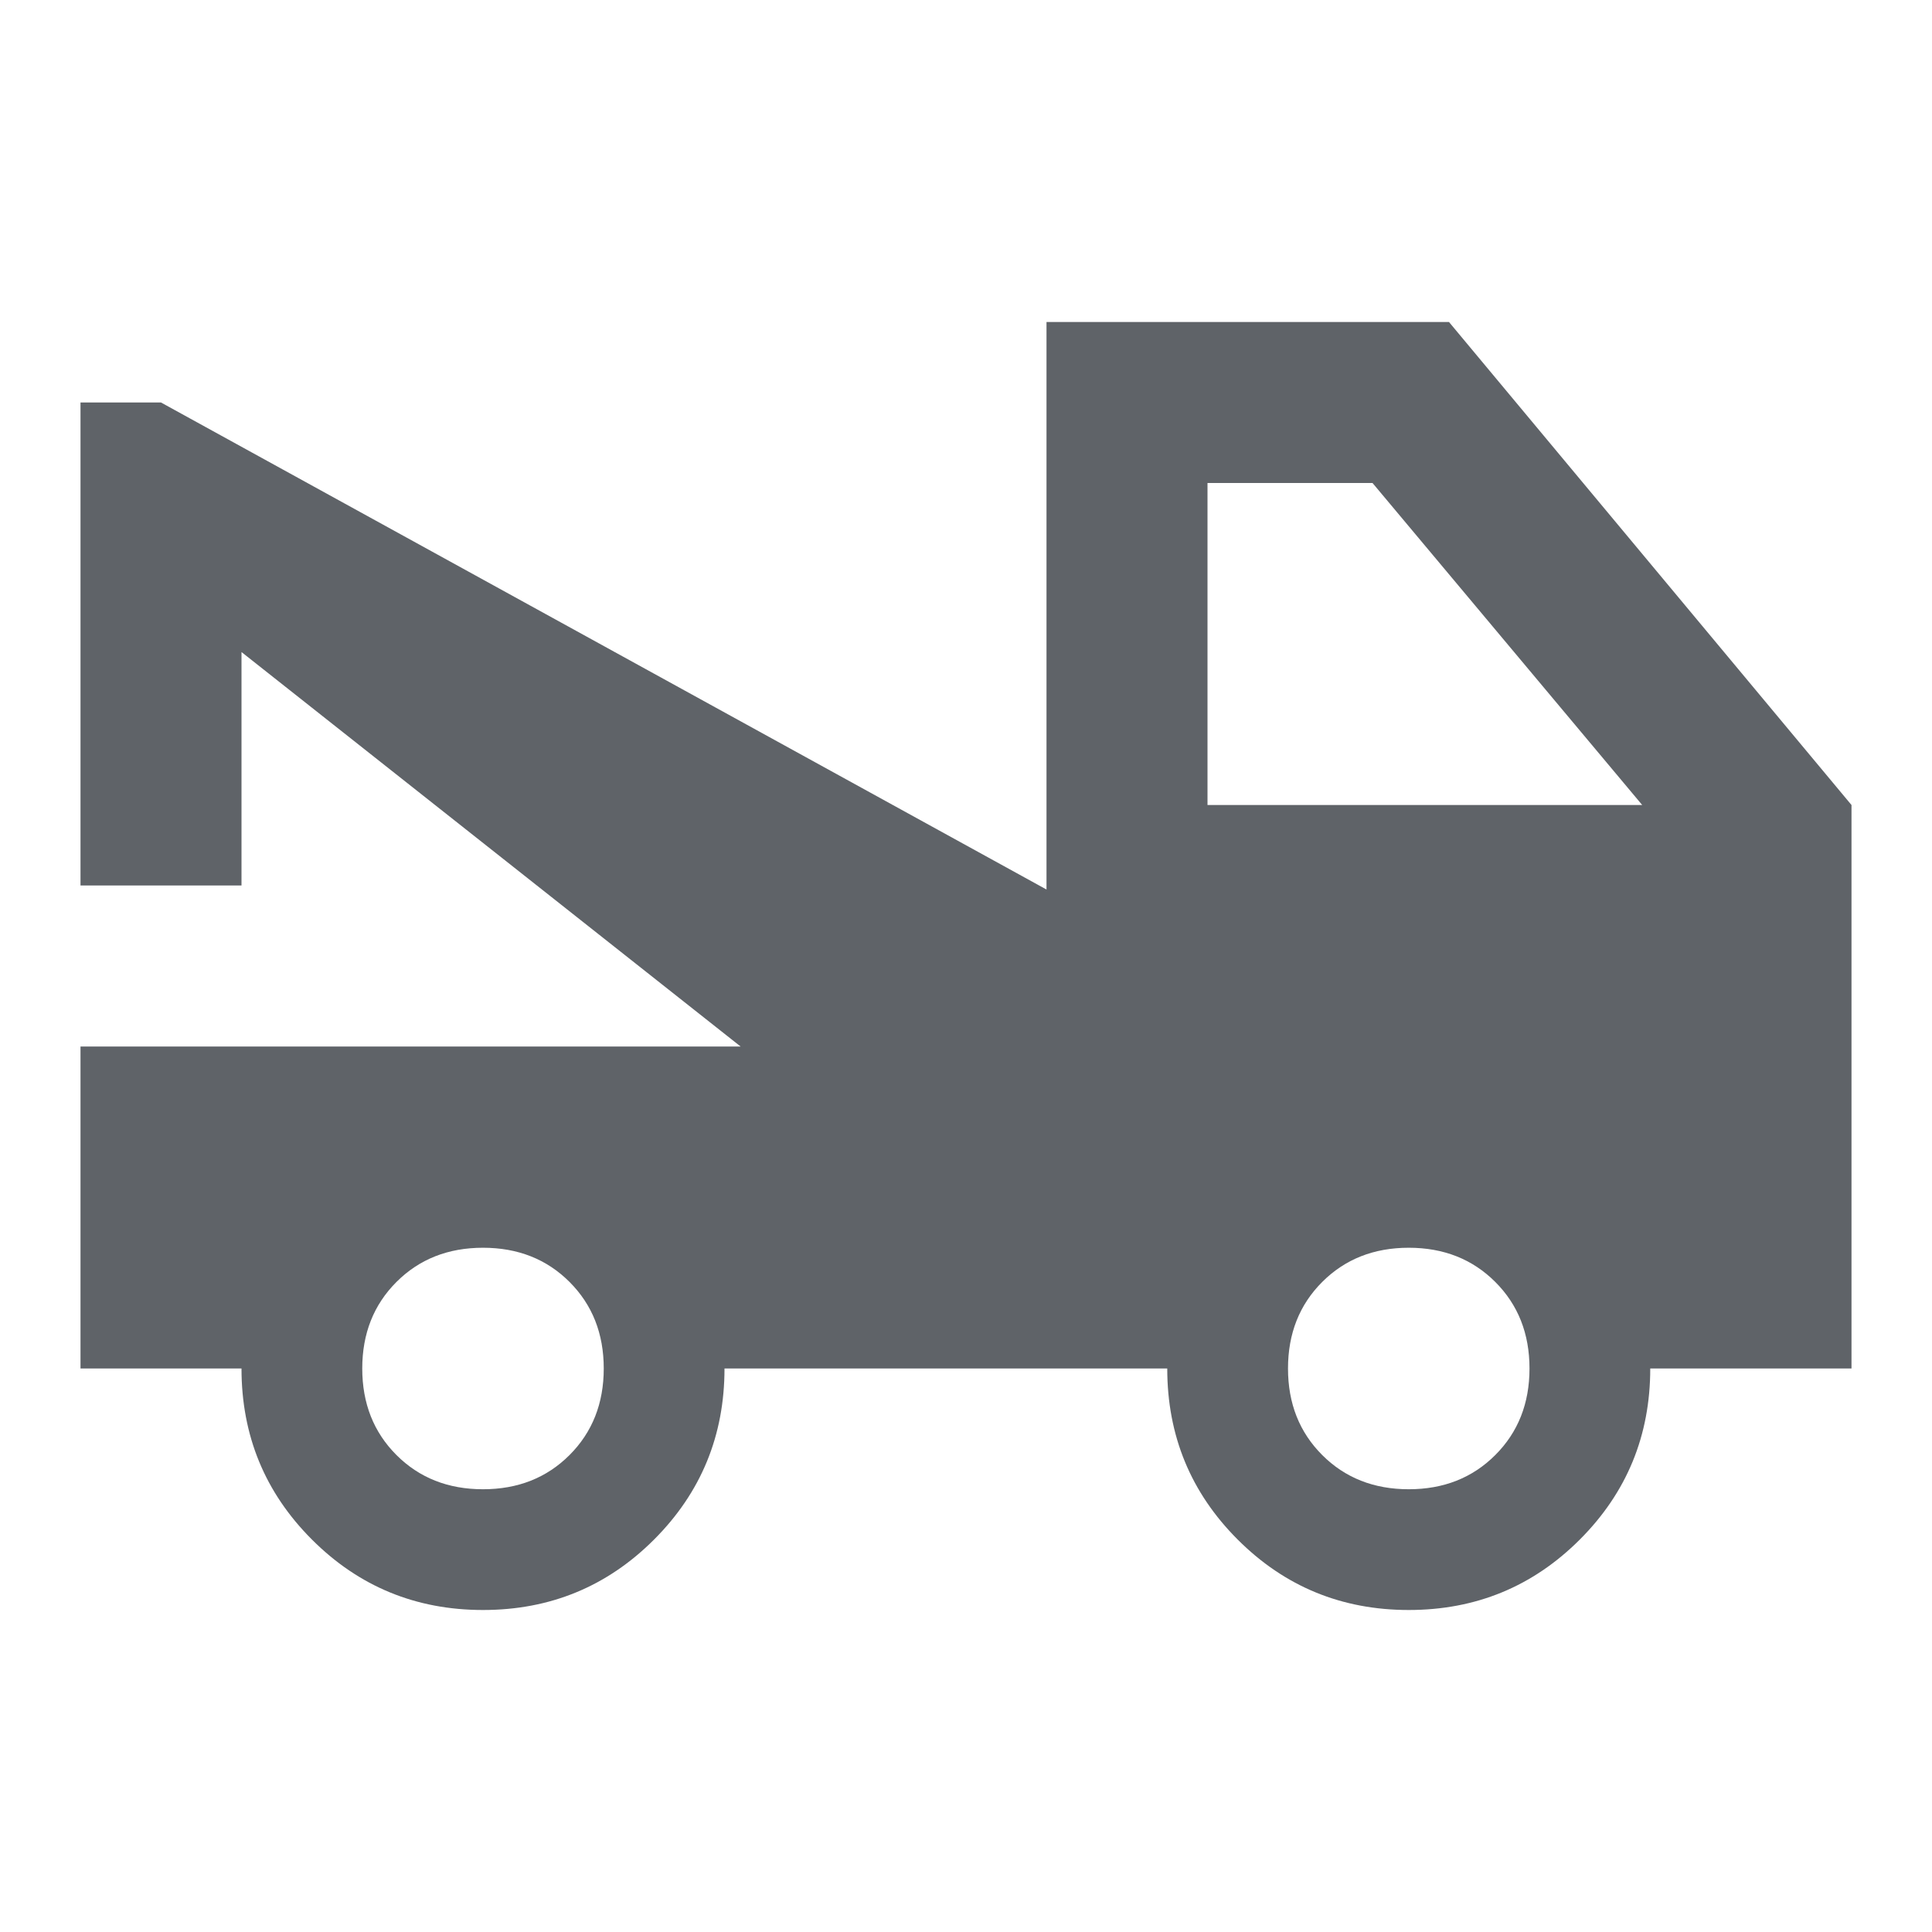
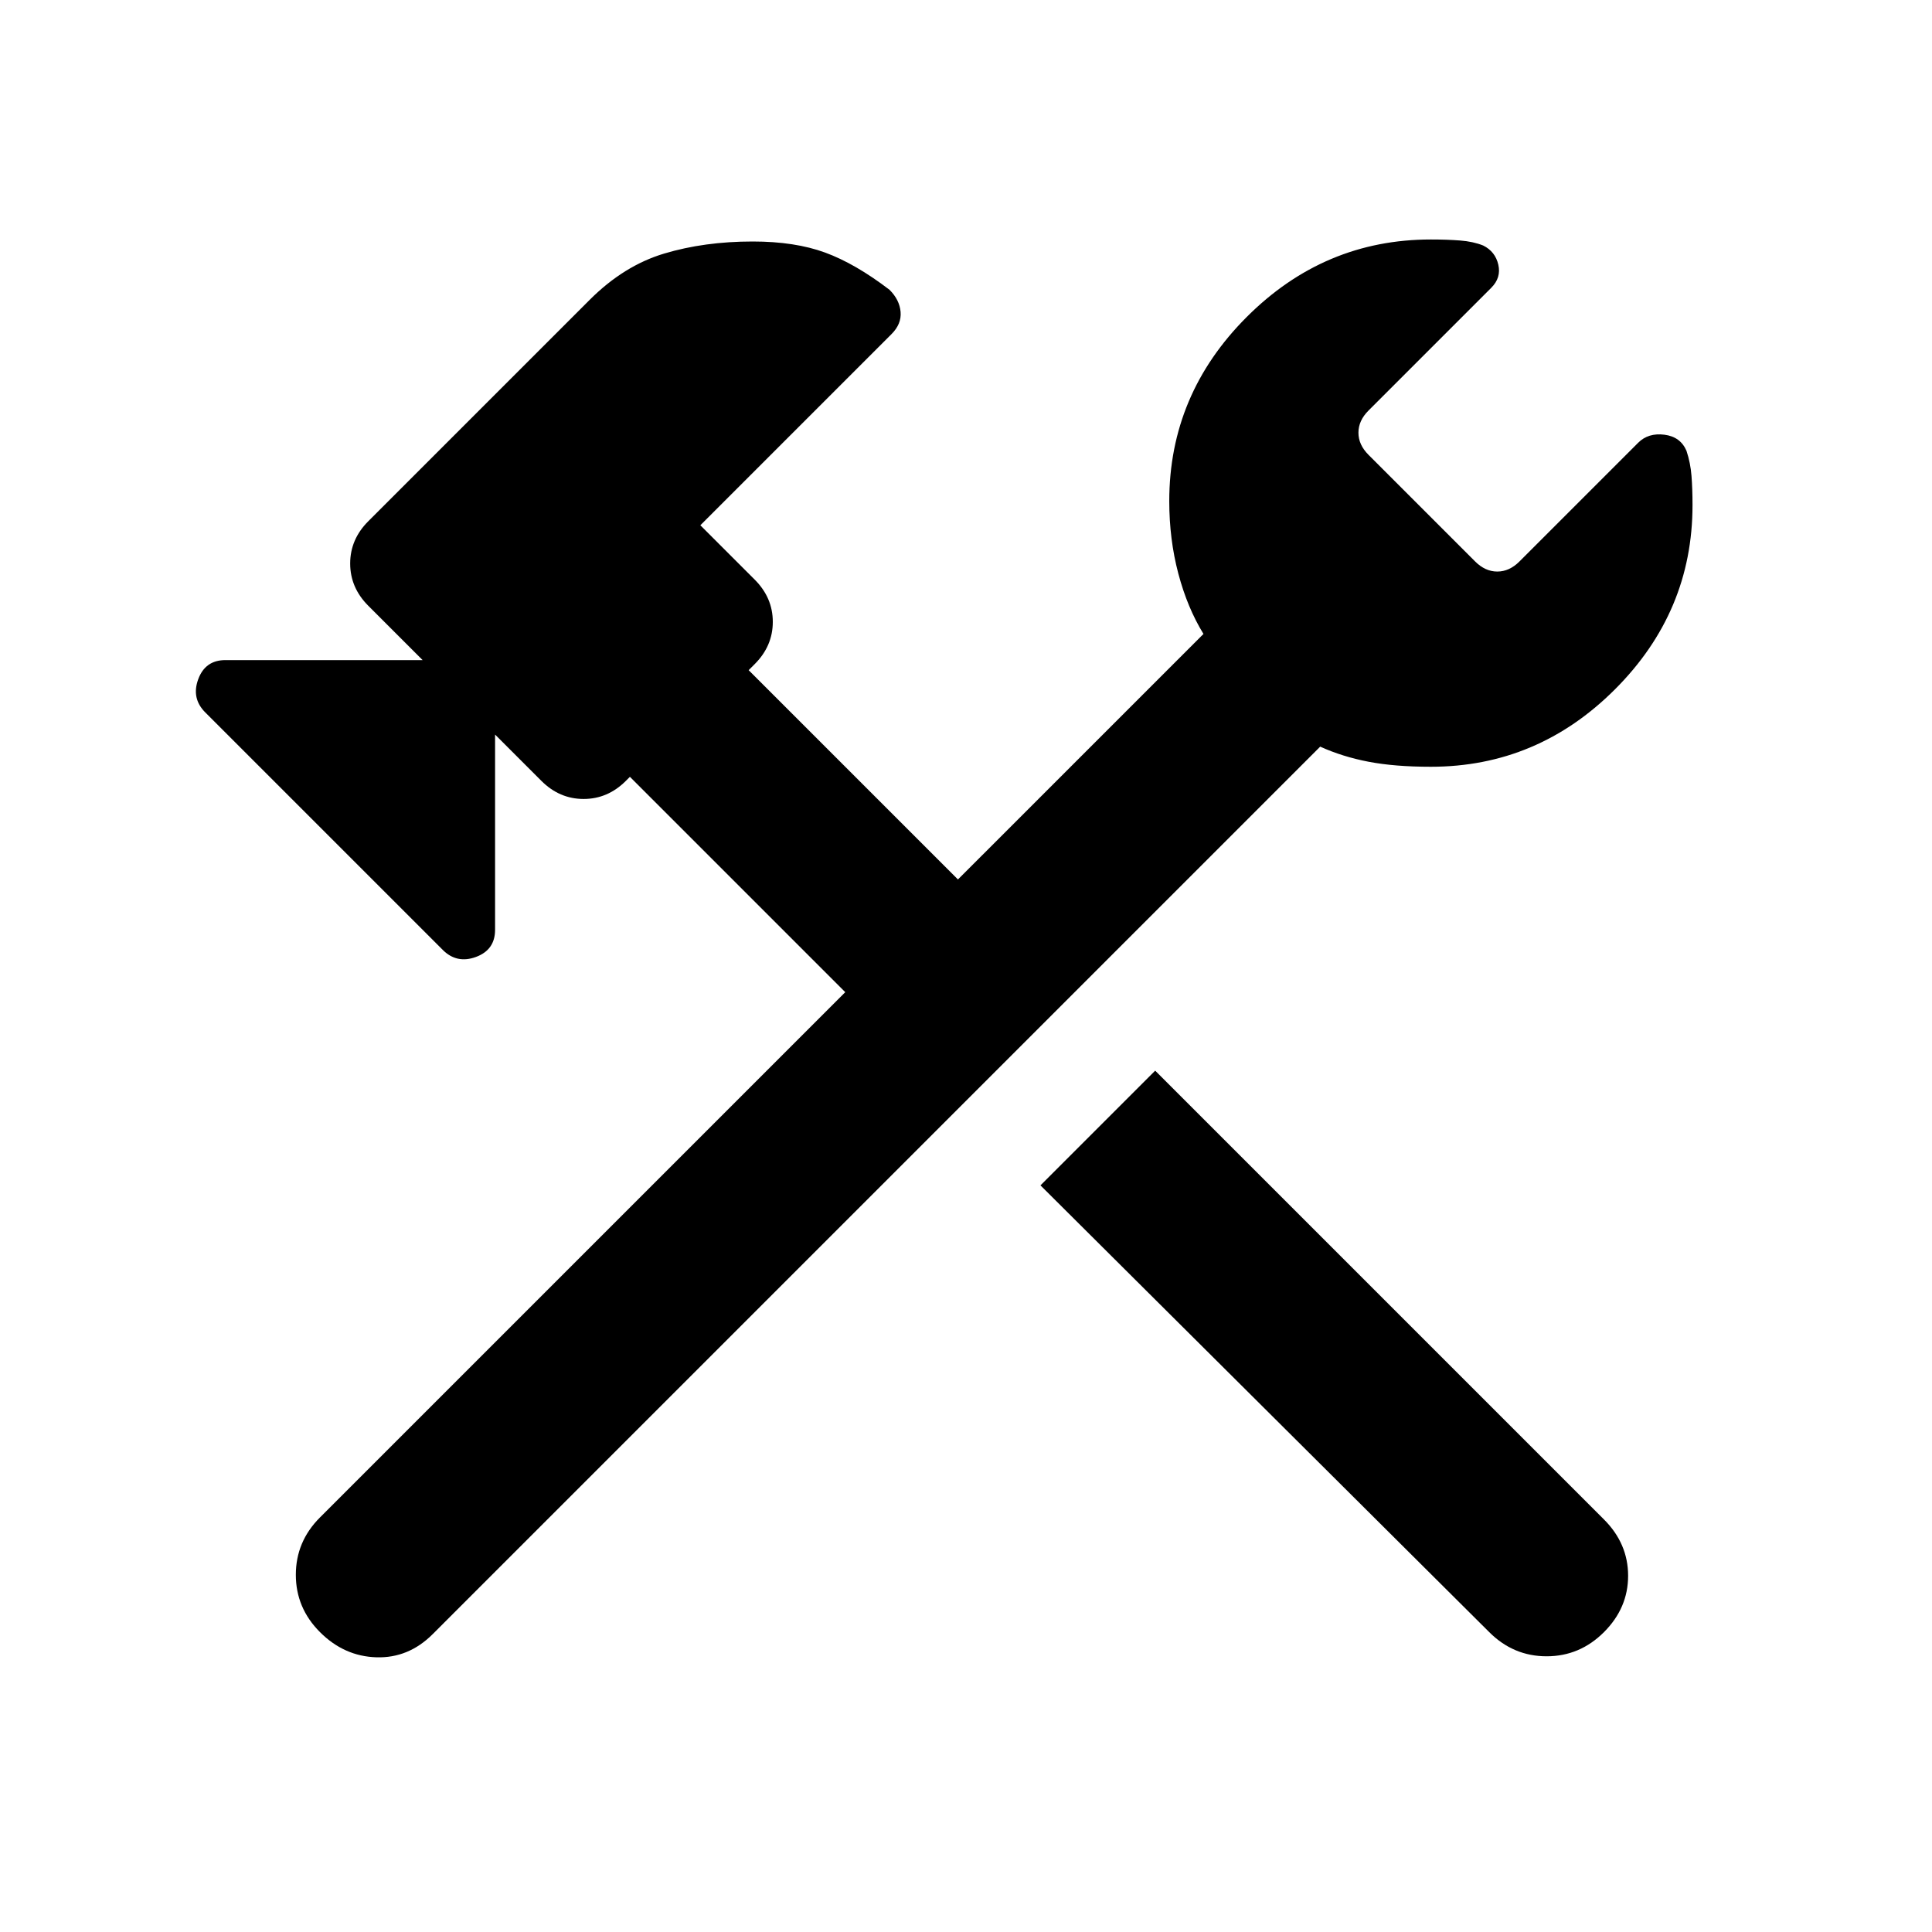
- <svg xmlns="http://www.w3.org/2000/svg" height="24px" viewBox="0 -960 960 960" width="24px" fill="#5f6368">
-   <path d="M40-280v-160h328L120-636v116H40v-240h40l440 242v-282h200l200 240v280H820q0 50-35 85t-85 35q-50 0-85-35t-35-85H360q0 50-35 85t-85 35q-50 0-85-35t-35-85H40Zm200 60q26 0 43-17t17-43q0-26-17-43t-43-17q-26 0-43 17t-17 43q0 26 17 43t43 17Zm460 0q26 0 43-17t17-43q0-26-17-43t-43-17q-26 0-43 17t-17 43q0 26 17 43t43 17ZM600-560h216L682-720h-82v160Z" />
+ <svg xmlns="http://www.w3.org/2000/svg" height="48" viewBox="0 -960 960 960" width="48">
+   <path d="M740-149 517-371l57-57 223 223q12 12 12 28t-12 28q-12 12-28.5 12T740-149Zm-581 0q-12-12-12-28.5t12-28.5l261-261-107-107-2 2q-9 9-21 9t-21-9l-23-23v97q0 10-9.5 13.5T220-488L102-606q-7-7-3.5-16.5T112-632h98l-27-27q-9-9-9-21t9-21l110-110q17-17 37-23t44-6q21 0 36 5.5t32 18.5q5 5 5.5 11t-4.5 11l-95 95 27 27q9 9 9 21t-9 21l-3 3 104 104 122-122q-8-13-12.5-30t-4.5-36q0-53 38.5-91.5T711-841q8 0 14.5.5T737-838q6 3 7.5 9.5T741-817l-61 61q-5 5-5 11t5 11l53 53q5 5 11 5t11-5l59-59q5-5 13-4t11 8q2 6 2.5 12.5t.5 14.5q0 53-38.5 91.5T711-579q-18 0-31-2.5t-24-7.5L215-148q-12 12-28 11.5T159-149Z" />
</svg>
